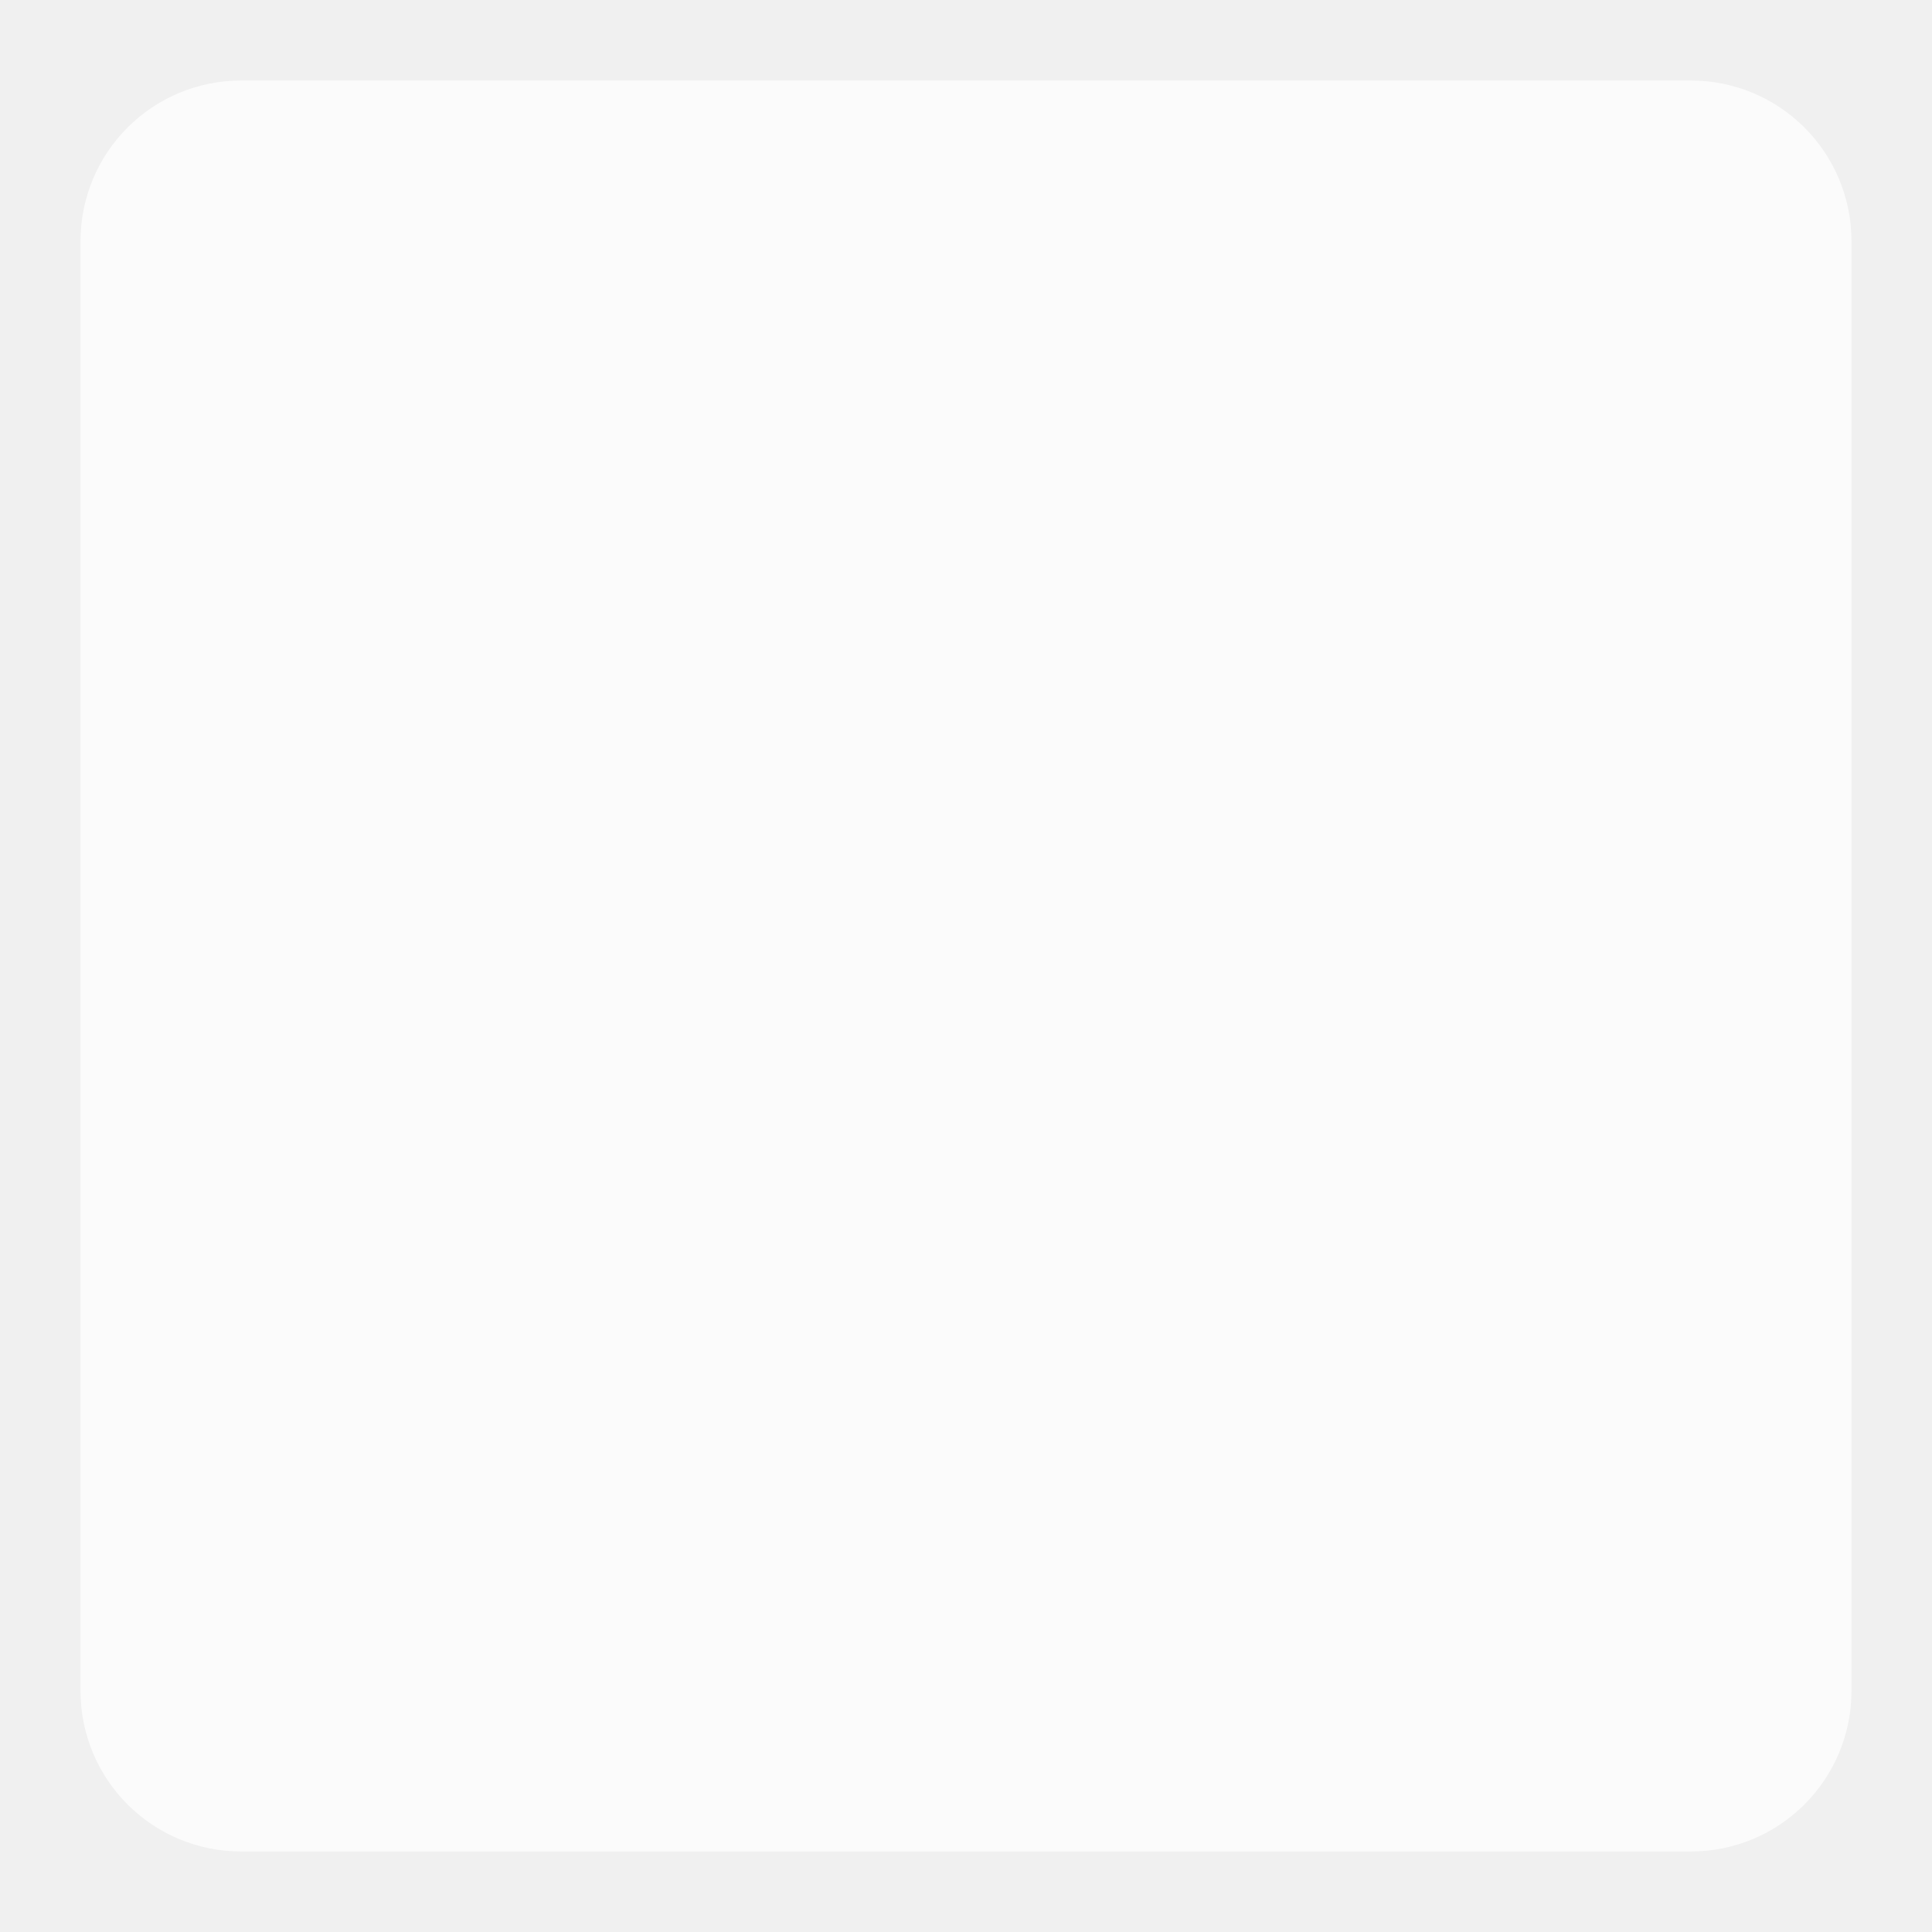
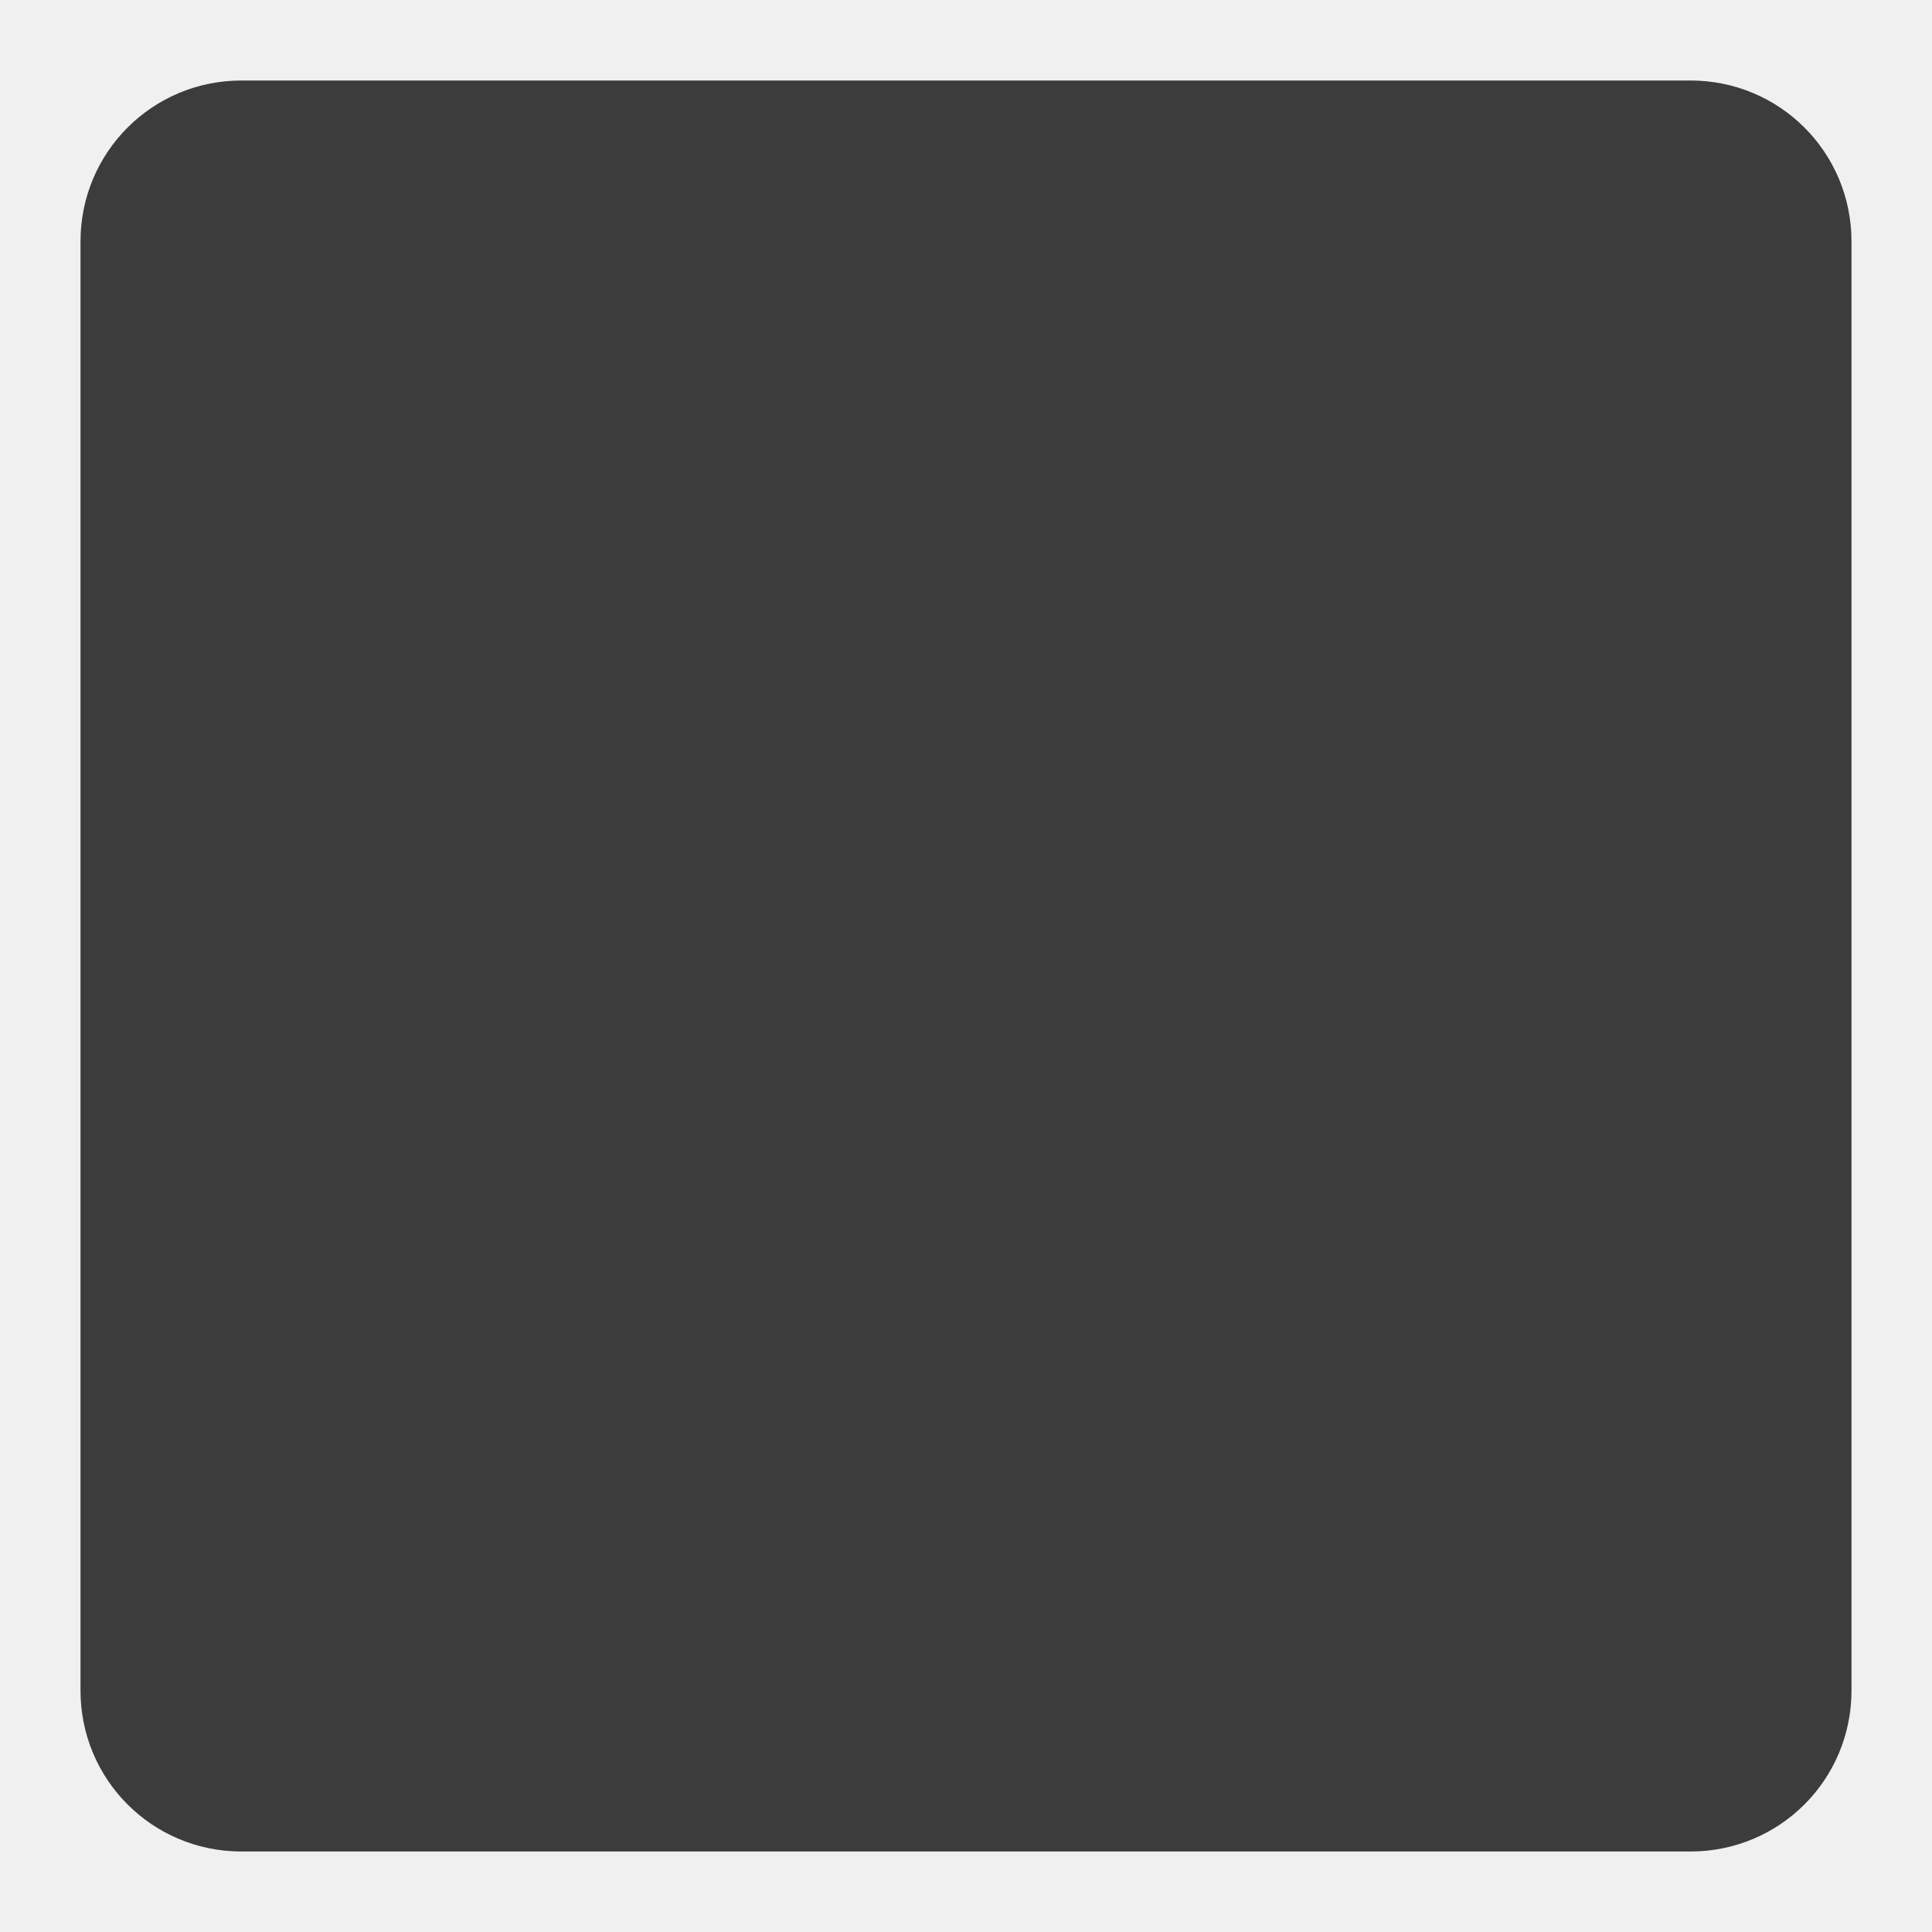
<svg xmlns="http://www.w3.org/2000/svg" width="24" height="24" id="svg11300" version="1.0" style="display:inline;enable-background:new">
  <defs id="defs3" />
  <g style="display:inline" id="layer1" transform="translate(0,-276)">
-     <path style="opacity:0.75;fill:#ffffff;fill-opacity:1;stroke:none" d="M 3,1 C 1.892,1 1,1.892 1,3 v 18 c 0,1.108 0.892,2 2,2 h 18 c 1.108,0 2,-0.892 2,-2 V 3 C 23,1.892 22.108,1 21,1 Z" transform="translate(0,276)" id="rect3005" />
+     <path style="opacity:0.75;fill:#000002;fill-opacity:1;stroke:none" d="M 3,1 C 1.892,1 1,1.892 1,3 v 18 c 0,1.108 0.892,2 2,2 h 18 c 1.108,0 2,-0.892 2,-2 V 3 C 23,1.892 22.108,1 21,1 Z" transform="translate(0,276)" id="rect3005" />
  </g>
</svg>
